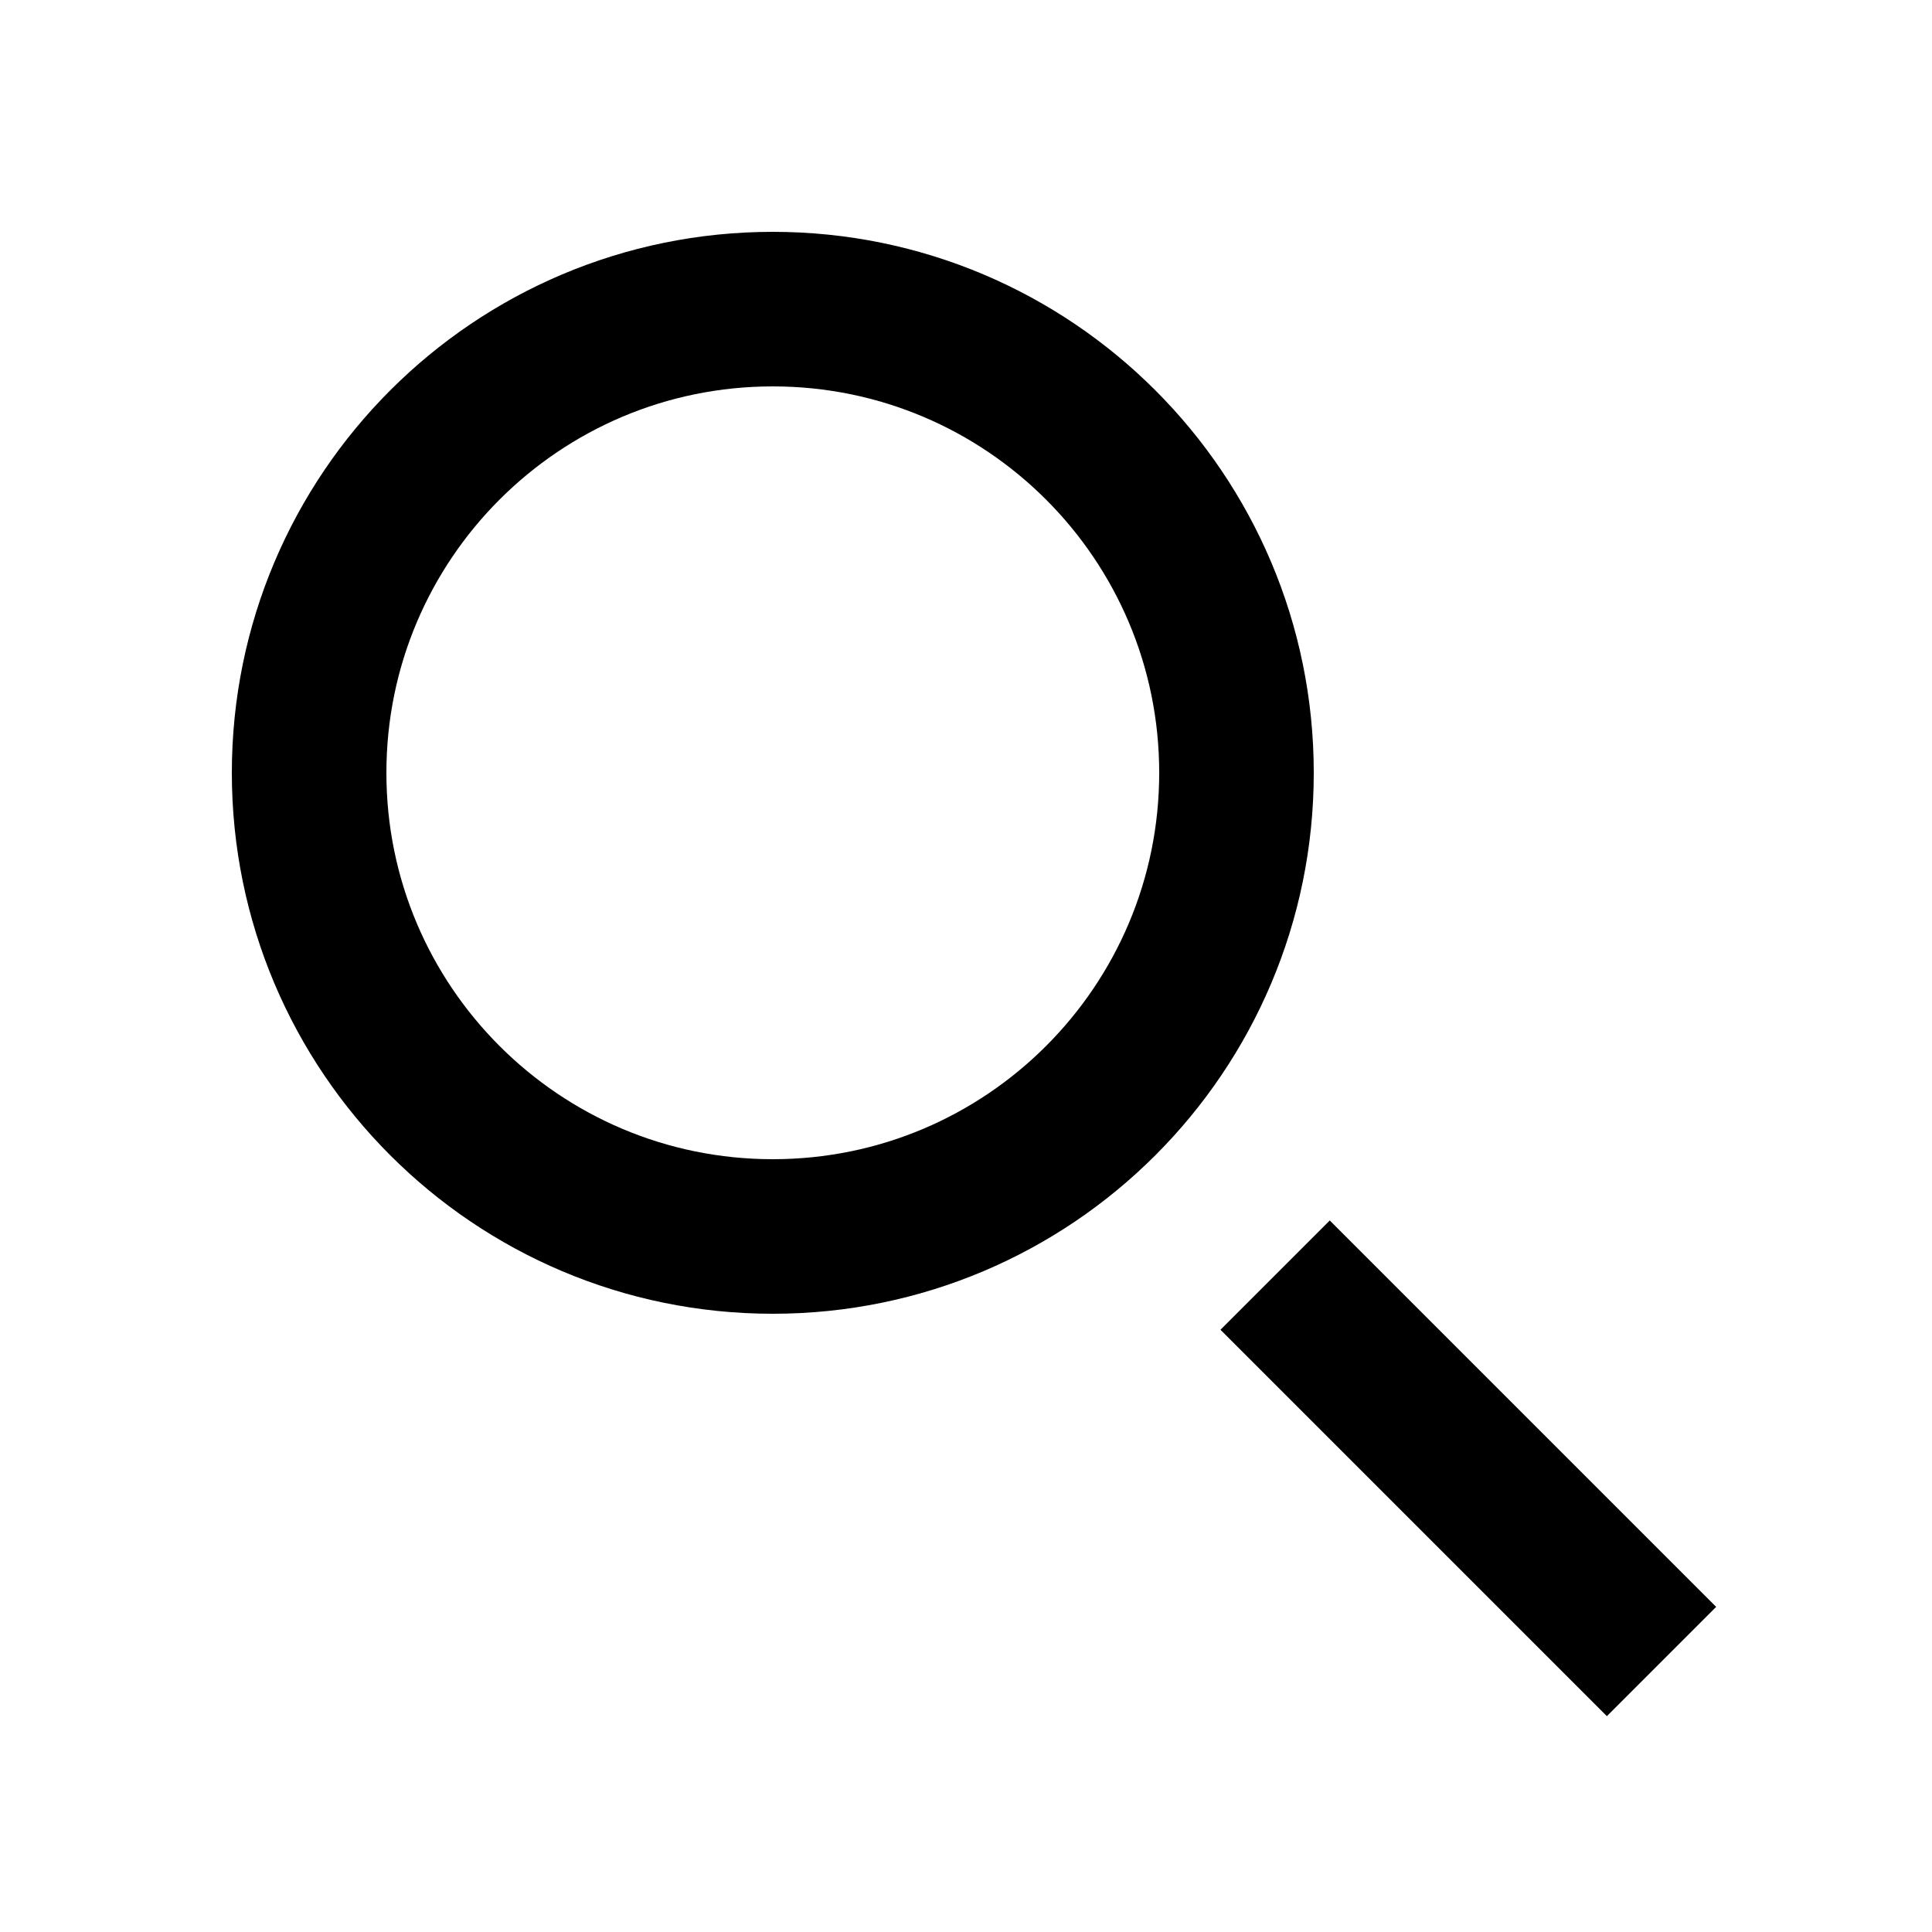
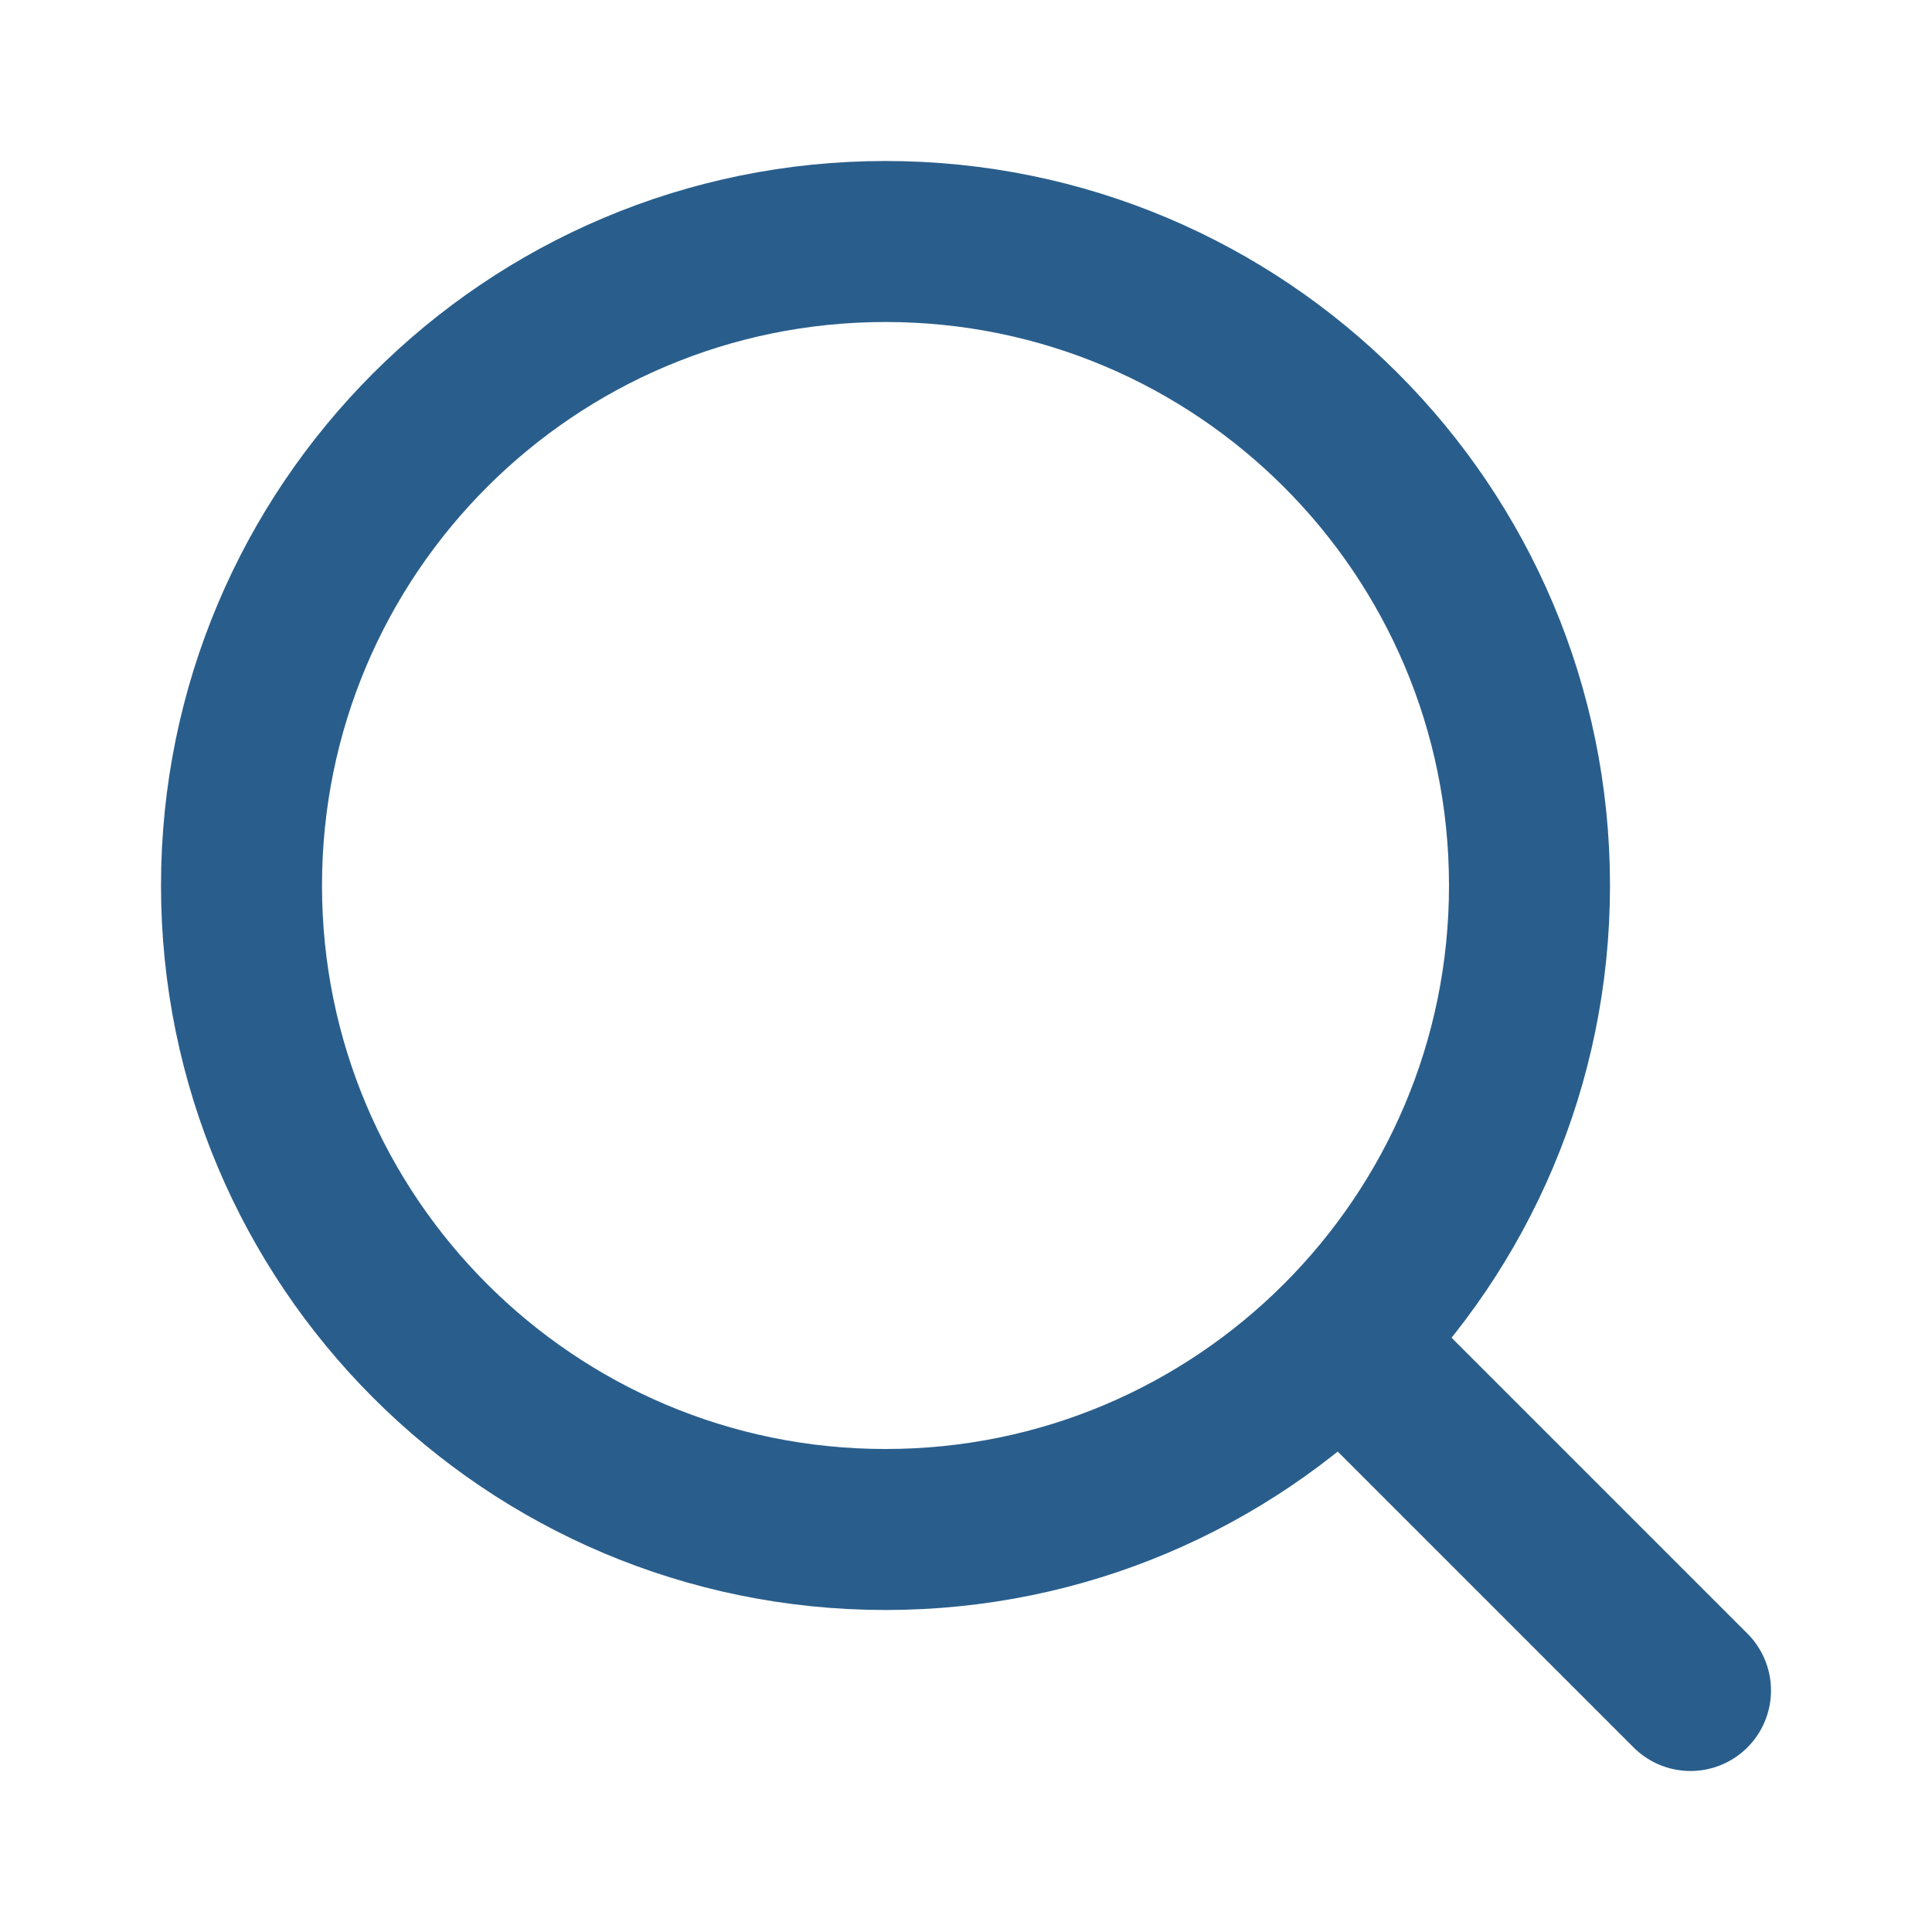
- <svg xmlns="http://www.w3.org/2000/svg" width="25" height="25" viewBox="0 0 25 25" fill="none">
-   <path d="M16.5 16.5L21.5 21.5" stroke="black" stroke-width="2" />
-   <circle cx="10" cy="10" r="6" stroke="black" stroke-width="2" />
+ <svg xmlns="http://www.w3.org/2000/svg" width="128" height="128" viewBox="0 0 24 24">
+   <g fill="none" stroke="#295e8c" stroke-linecap="round" stroke-linejoin="round" stroke-width="2">
+     <circle cx="11" cy="11" r="8" />
+     <path d="m21 21l-4.3-4.3" />
+   </g>
</svg>
